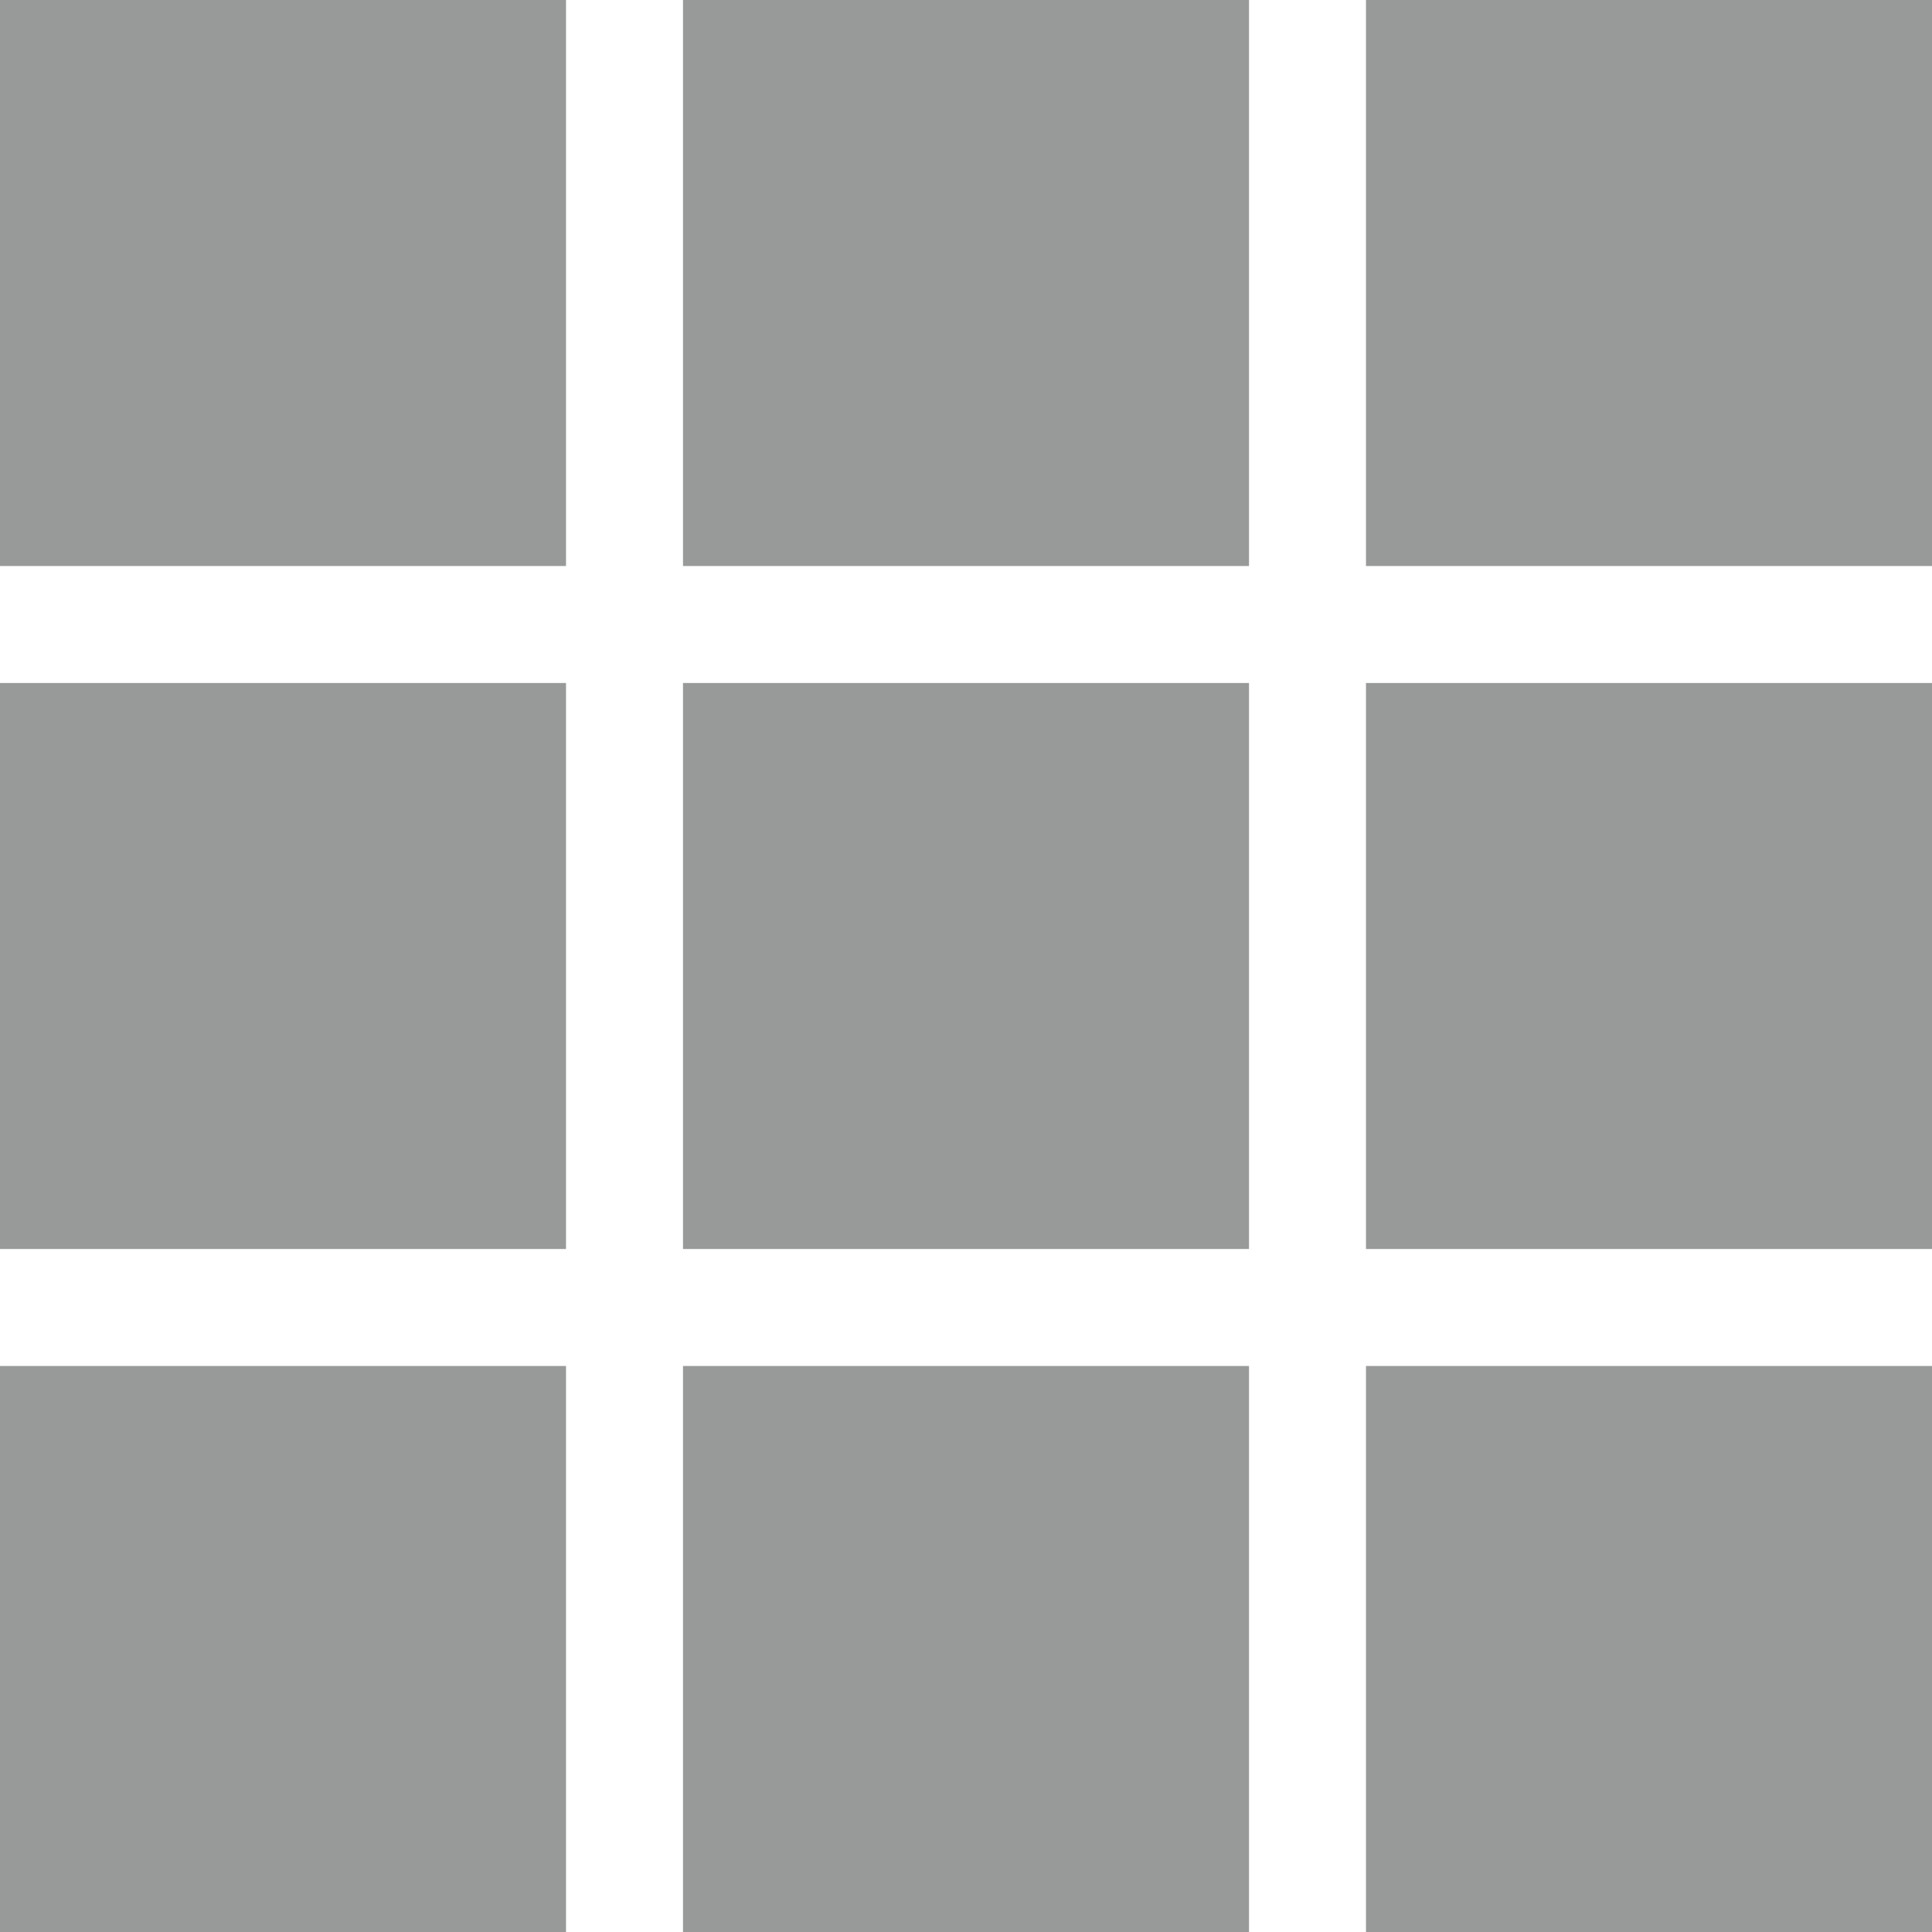
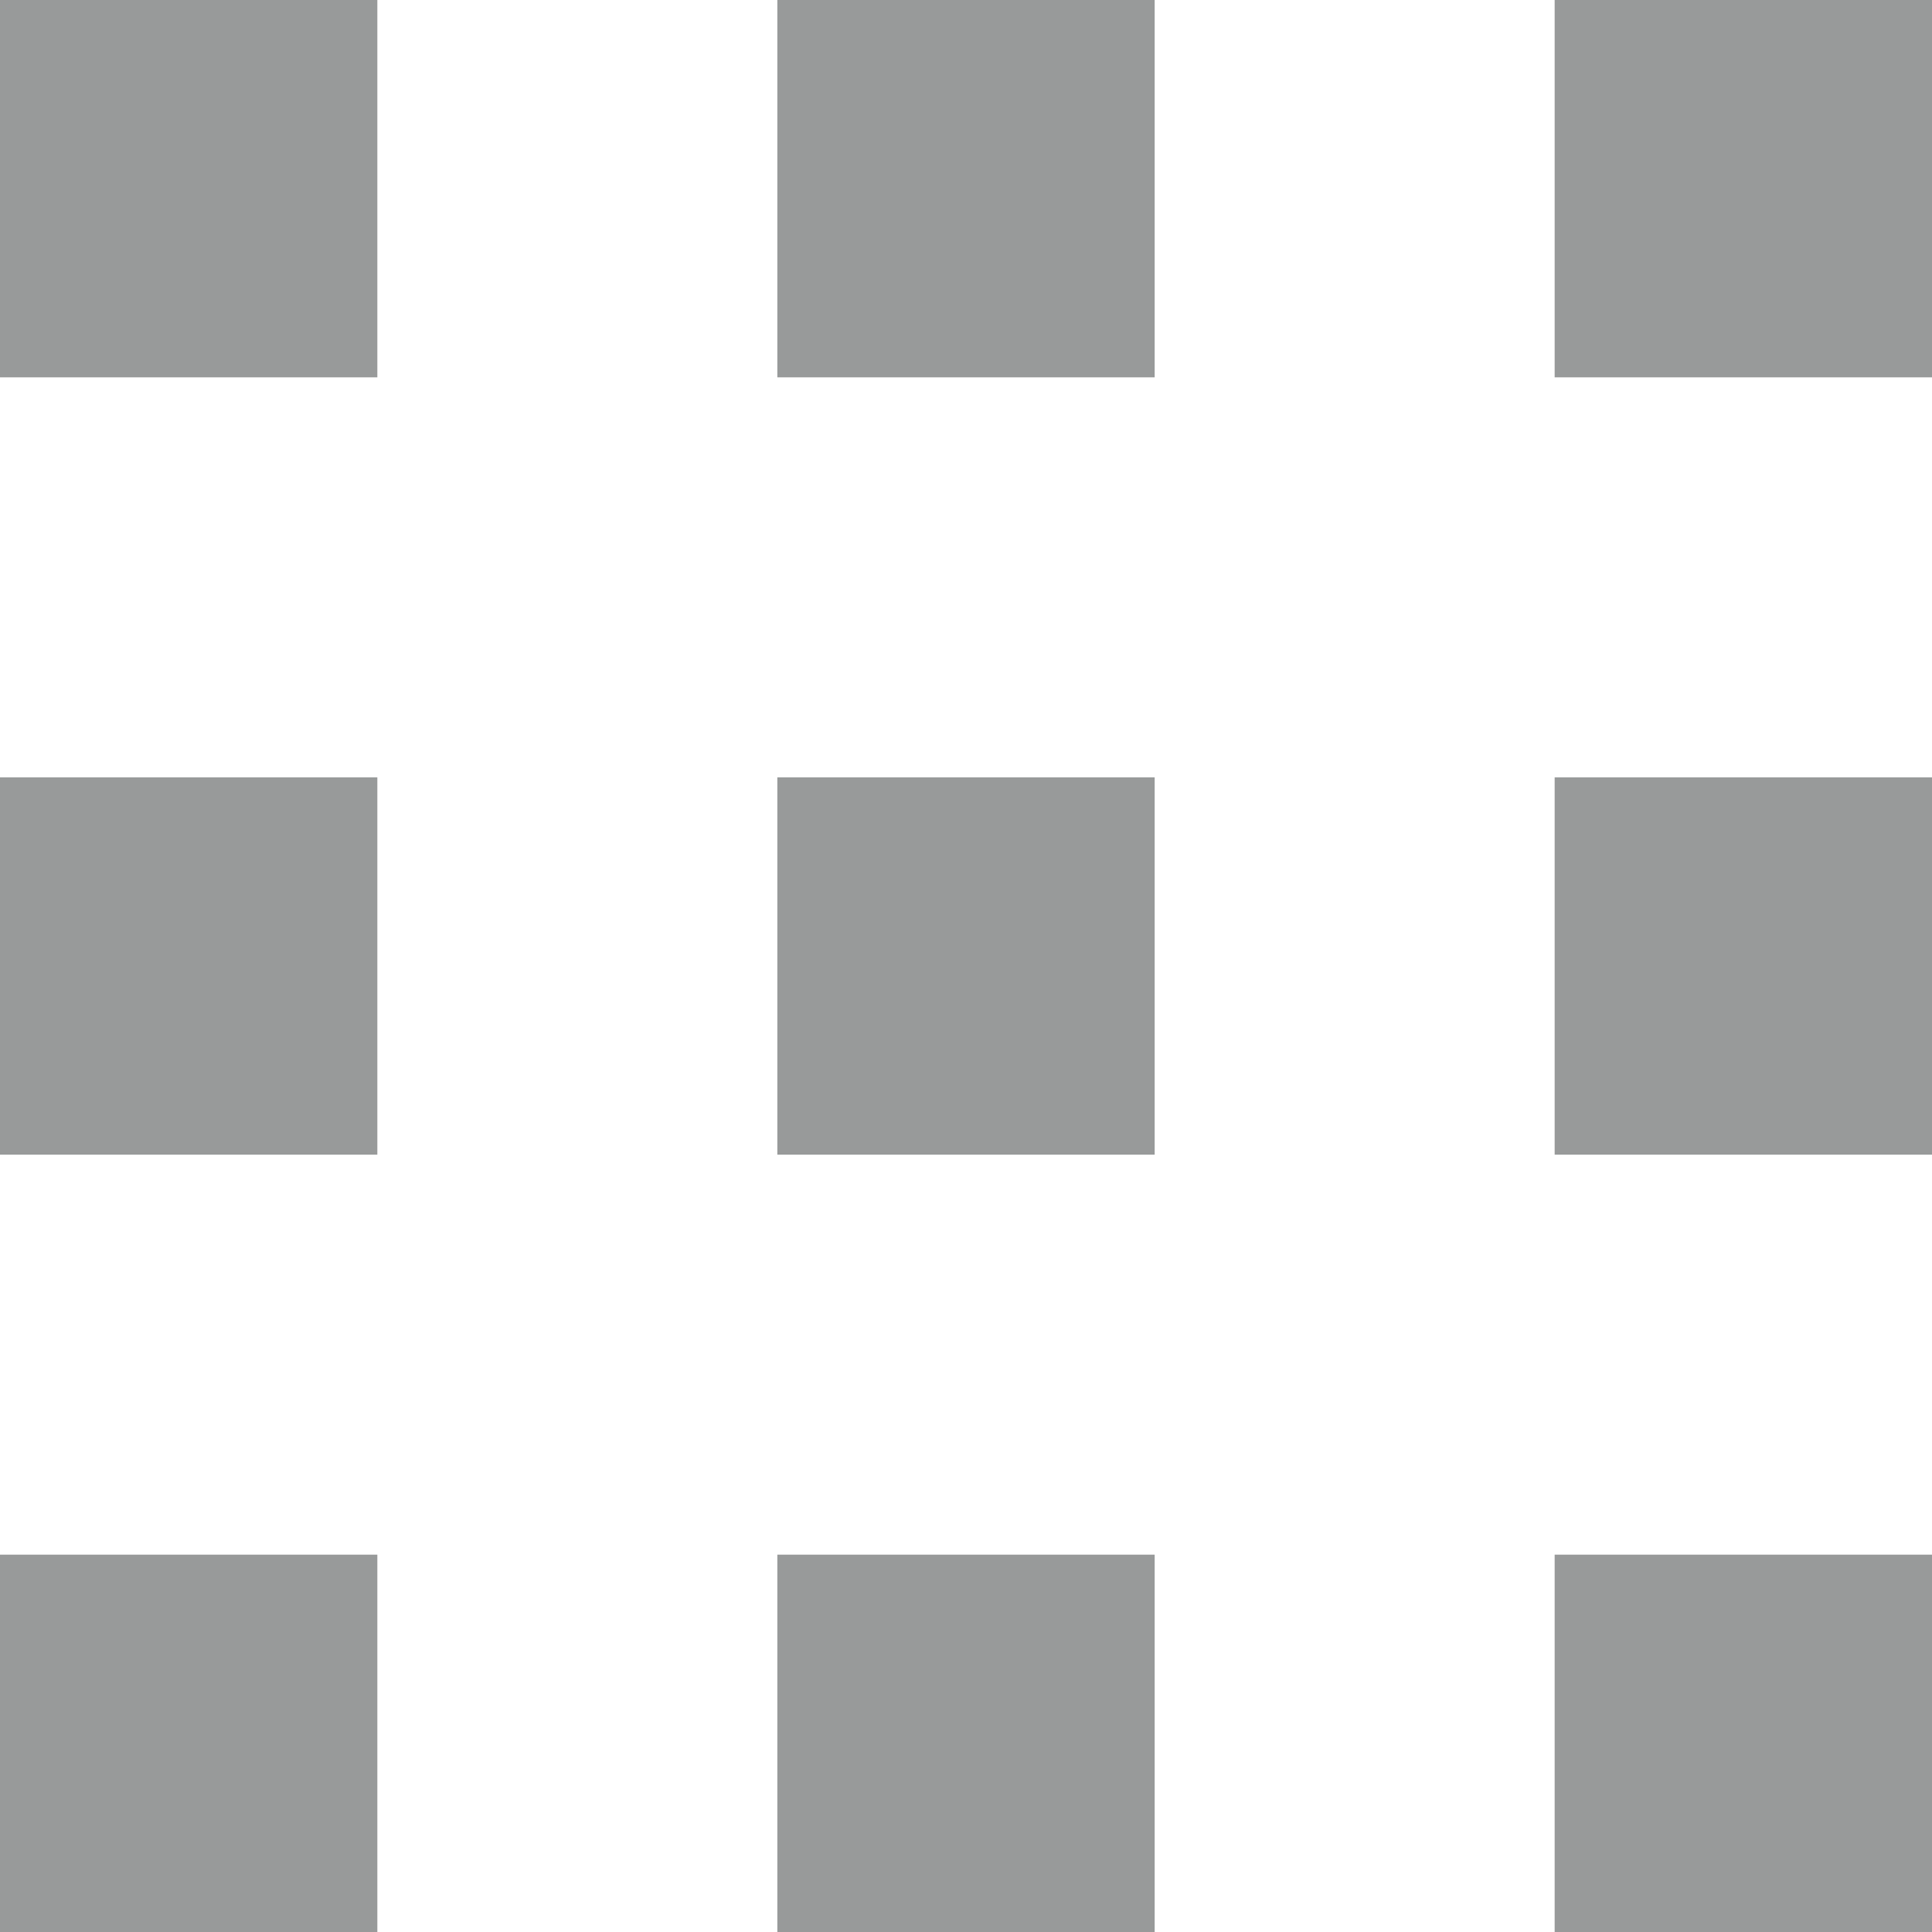
<svg xmlns="http://www.w3.org/2000/svg" width="100%" height="100%" viewBox="0 0 1024 1024" version="1.1" xml:space="preserve" style="fill-rule:evenodd;clip-rule:evenodd;stroke-linejoin:round;stroke-miterlimit:2;">
-   <g transform="matrix(1.02767,0,0,1.01641,-73.0429,-149.254)">
-     <rect x="71.076" y="146.844" width="291.924" height="295.156" style="fill:#989a9a;" />
+   <g transform="matrix(0.685111,0,0,0.677607,-48.6953,-99.5024)">
+     <rect x="71.076" y="146.844" width="291.924" height="295.156" style="fill:rgb(152,154,154);" />
  </g>
-   <g transform="matrix(1.02767,0,0,1.01641,288.957,-149.254)">
-     <rect x="71.076" y="146.844" width="291.924" height="295.156" style="fill:#989a9a;" />
+   <g transform="matrix(0.685111,0,0,0.677607,363.305,-99.5024)">
+     <rect x="71.076" y="146.844" width="291.924" height="295.156" style="fill:rgb(152,154,154);" />
  </g>
-   <g transform="matrix(1.02767,0,0,1.01641,650.957,-149.254)">
-     <rect x="71.076" y="146.844" width="291.924" height="295.156" style="fill:#989a9a;" />
+   <g transform="matrix(0.685111,0,0,0.677607,775.305,-99.5024)">
+     <rect x="71.076" y="146.844" width="291.924" height="295.156" style="fill:rgb(152,154,154);" />
  </g>
-   <g transform="matrix(1.02767,0,0,1.01641,-73.0429,212.746)">
-     <rect x="71.076" y="146.844" width="291.924" height="295.156" style="fill:#989a9a;" />
+   <g transform="matrix(0.685111,0,0,0.677607,-48.6953,312.498)">
+     <rect x="71.076" y="146.844" width="291.924" height="295.156" style="fill:rgb(152,154,154);" />
  </g>
-   <g transform="matrix(1.02767,0,0,1.01641,288.957,212.746)">
-     <rect x="71.076" y="146.844" width="291.924" height="295.156" style="fill:#989a9a;" />
+   <g transform="matrix(0.685111,0,0,0.677607,363.305,312.498)">
+     <rect x="71.076" y="146.844" width="291.924" height="295.156" style="fill:rgb(152,154,154);" />
  </g>
-   <g transform="matrix(1.02767,0,0,1.01641,650.957,212.746)">
-     <rect x="71.076" y="146.844" width="291.924" height="295.156" style="fill:#989a9a;" />
+   <g transform="matrix(0.685111,0,0,0.677607,775.305,312.498)">
+     <rect x="71.076" y="146.844" width="291.924" height="295.156" style="fill:rgb(152,154,154);" />
  </g>
-   <g transform="matrix(1.02767,0,0,1.01641,-73.0429,574.746)">
-     <rect x="71.076" y="146.844" width="291.924" height="295.156" style="fill:#989a9a;" />
+   <g transform="matrix(0.685111,0,0,0.677607,-48.6953,724.498)">
+     <rect x="71.076" y="146.844" width="291.924" height="295.156" style="fill:rgb(152,154,154);" />
  </g>
-   <g transform="matrix(1.02767,0,0,1.01641,288.957,574.746)">
-     <rect x="71.076" y="146.844" width="291.924" height="295.156" style="fill:#989a9a;" />
+   <g transform="matrix(0.685111,0,0,0.677607,363.305,724.498)">
+     <rect x="71.076" y="146.844" width="291.924" height="295.156" style="fill:rgb(152,154,154);" />
  </g>
-   <g transform="matrix(1.02767,0,0,1.01641,650.957,574.746)">
-     <rect x="71.076" y="146.844" width="291.924" height="295.156" style="fill:#989a9a;" />
+   <g transform="matrix(0.685111,0,0,0.677607,775.305,724.498)">
+     <rect x="71.076" y="146.844" width="291.924" height="295.156" style="fill:rgb(152,154,154);" />
  </g>
</svg>
